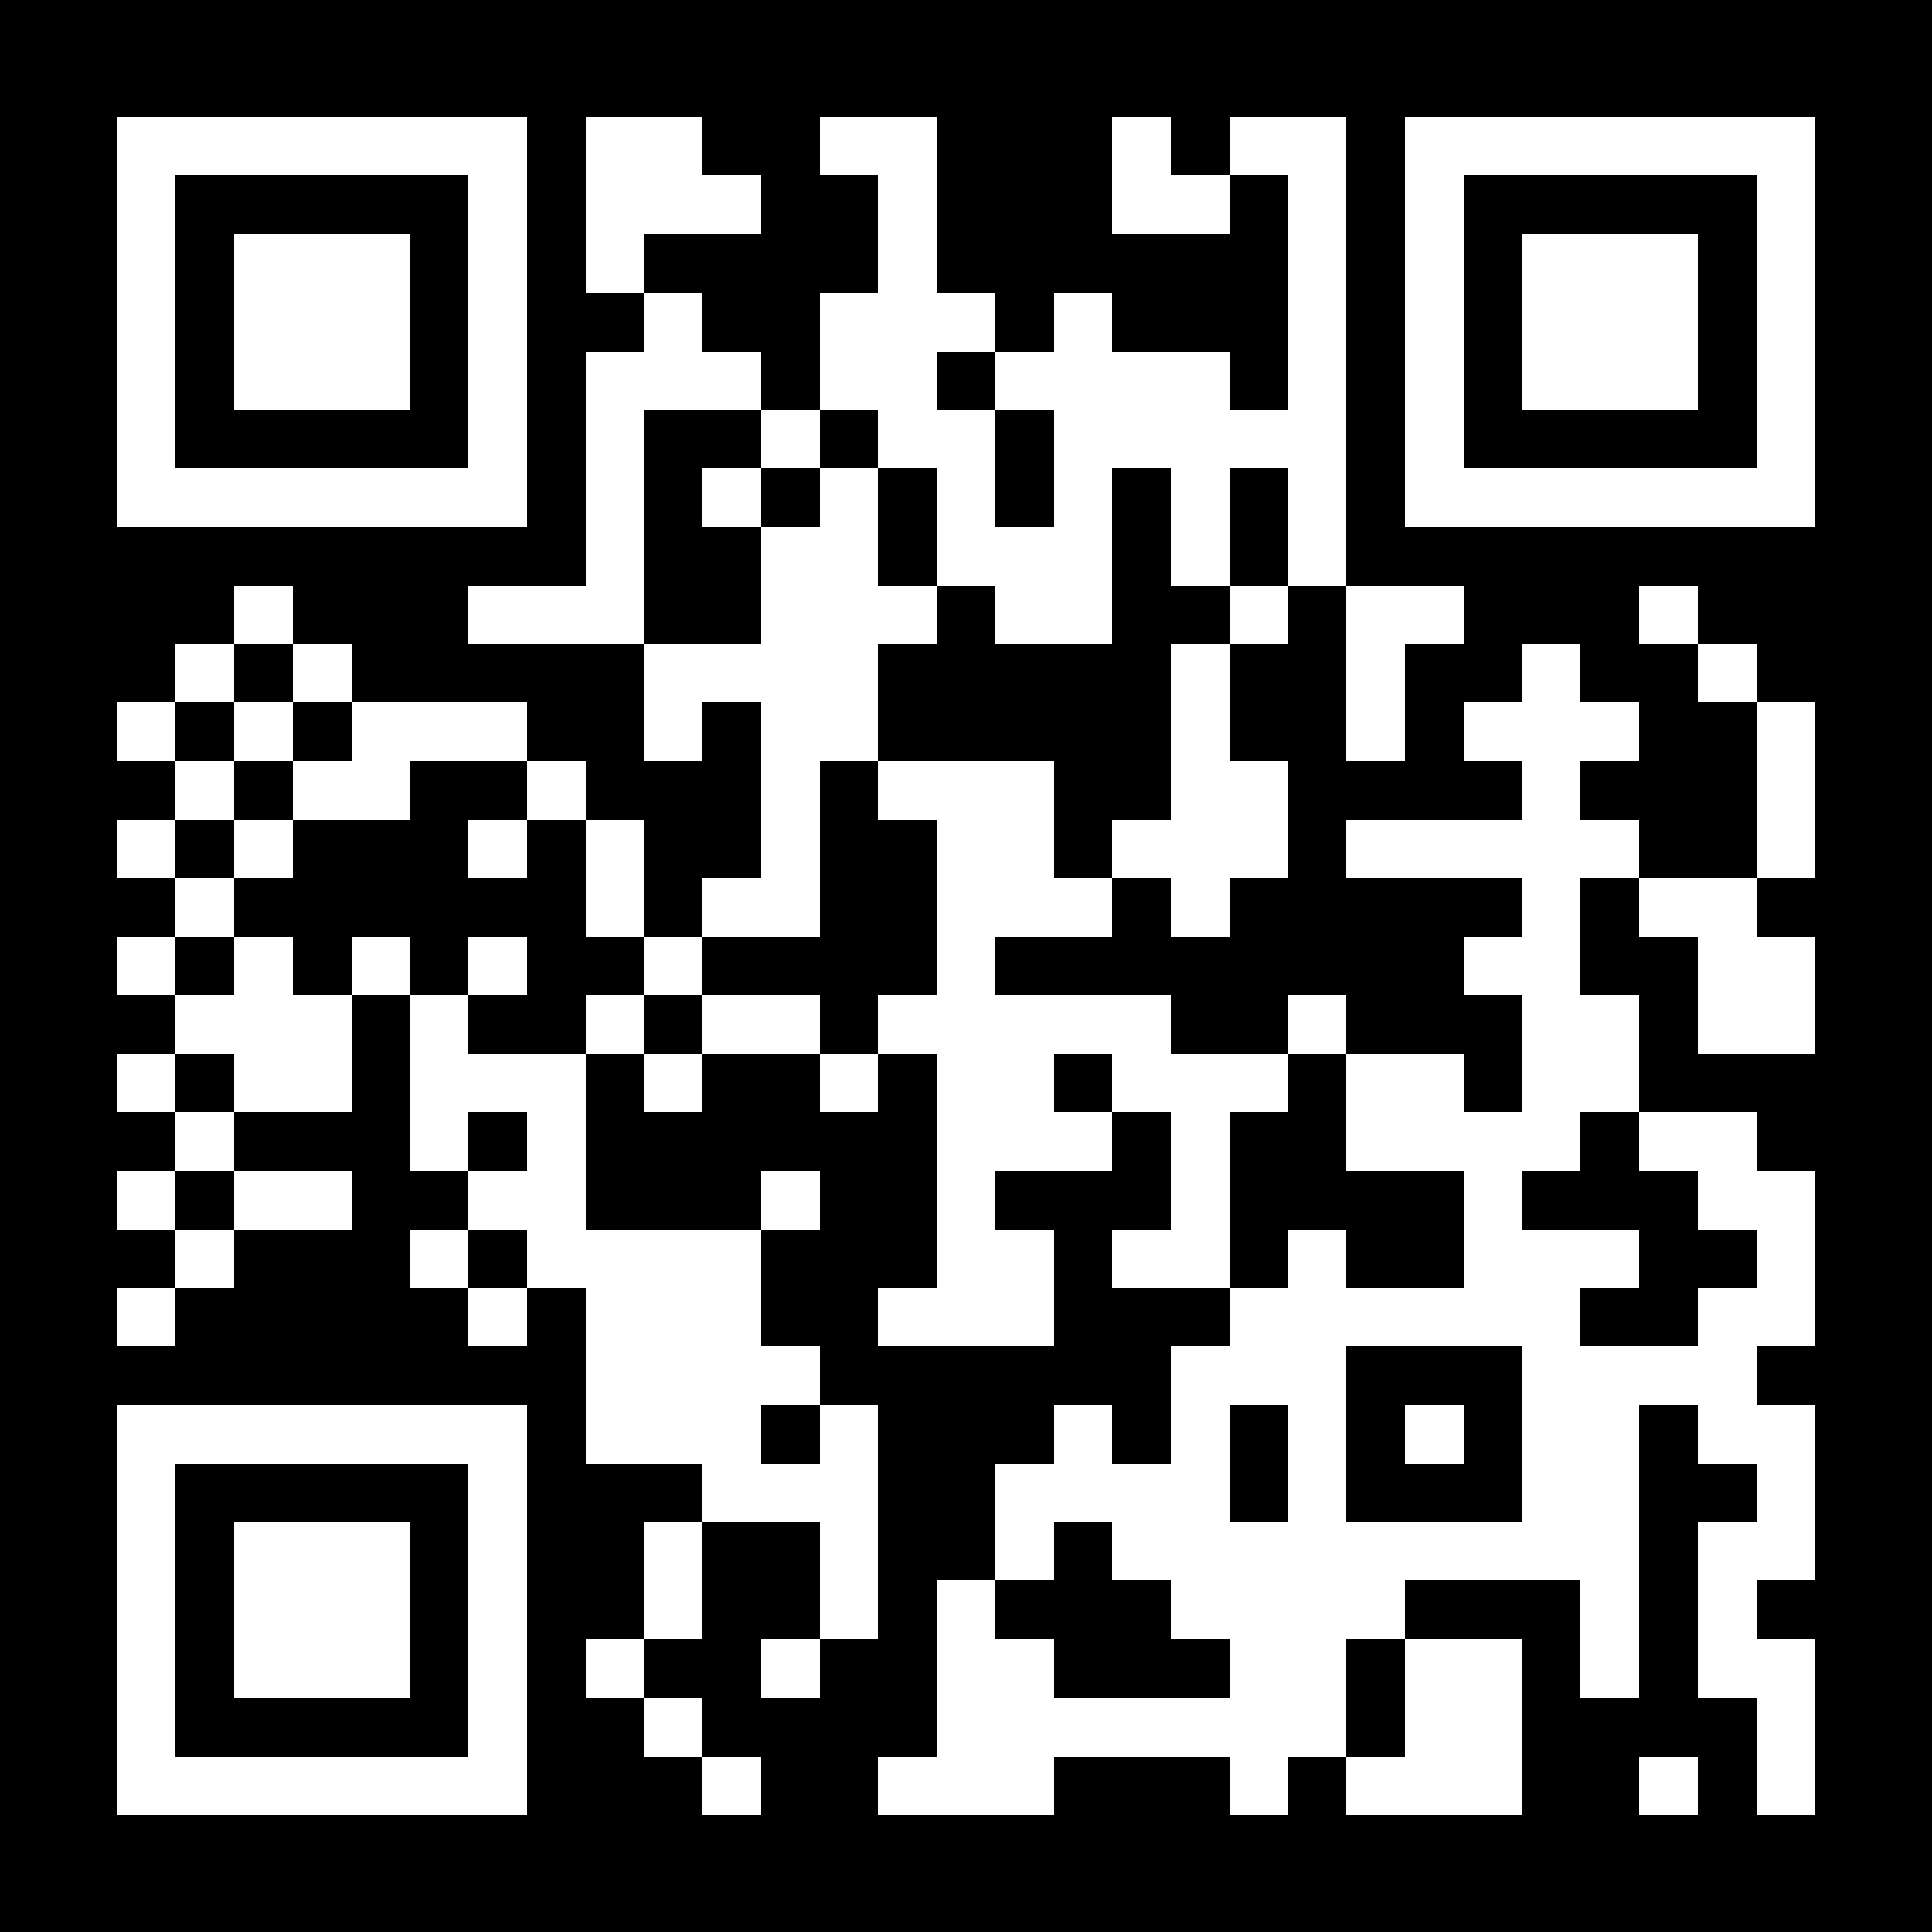
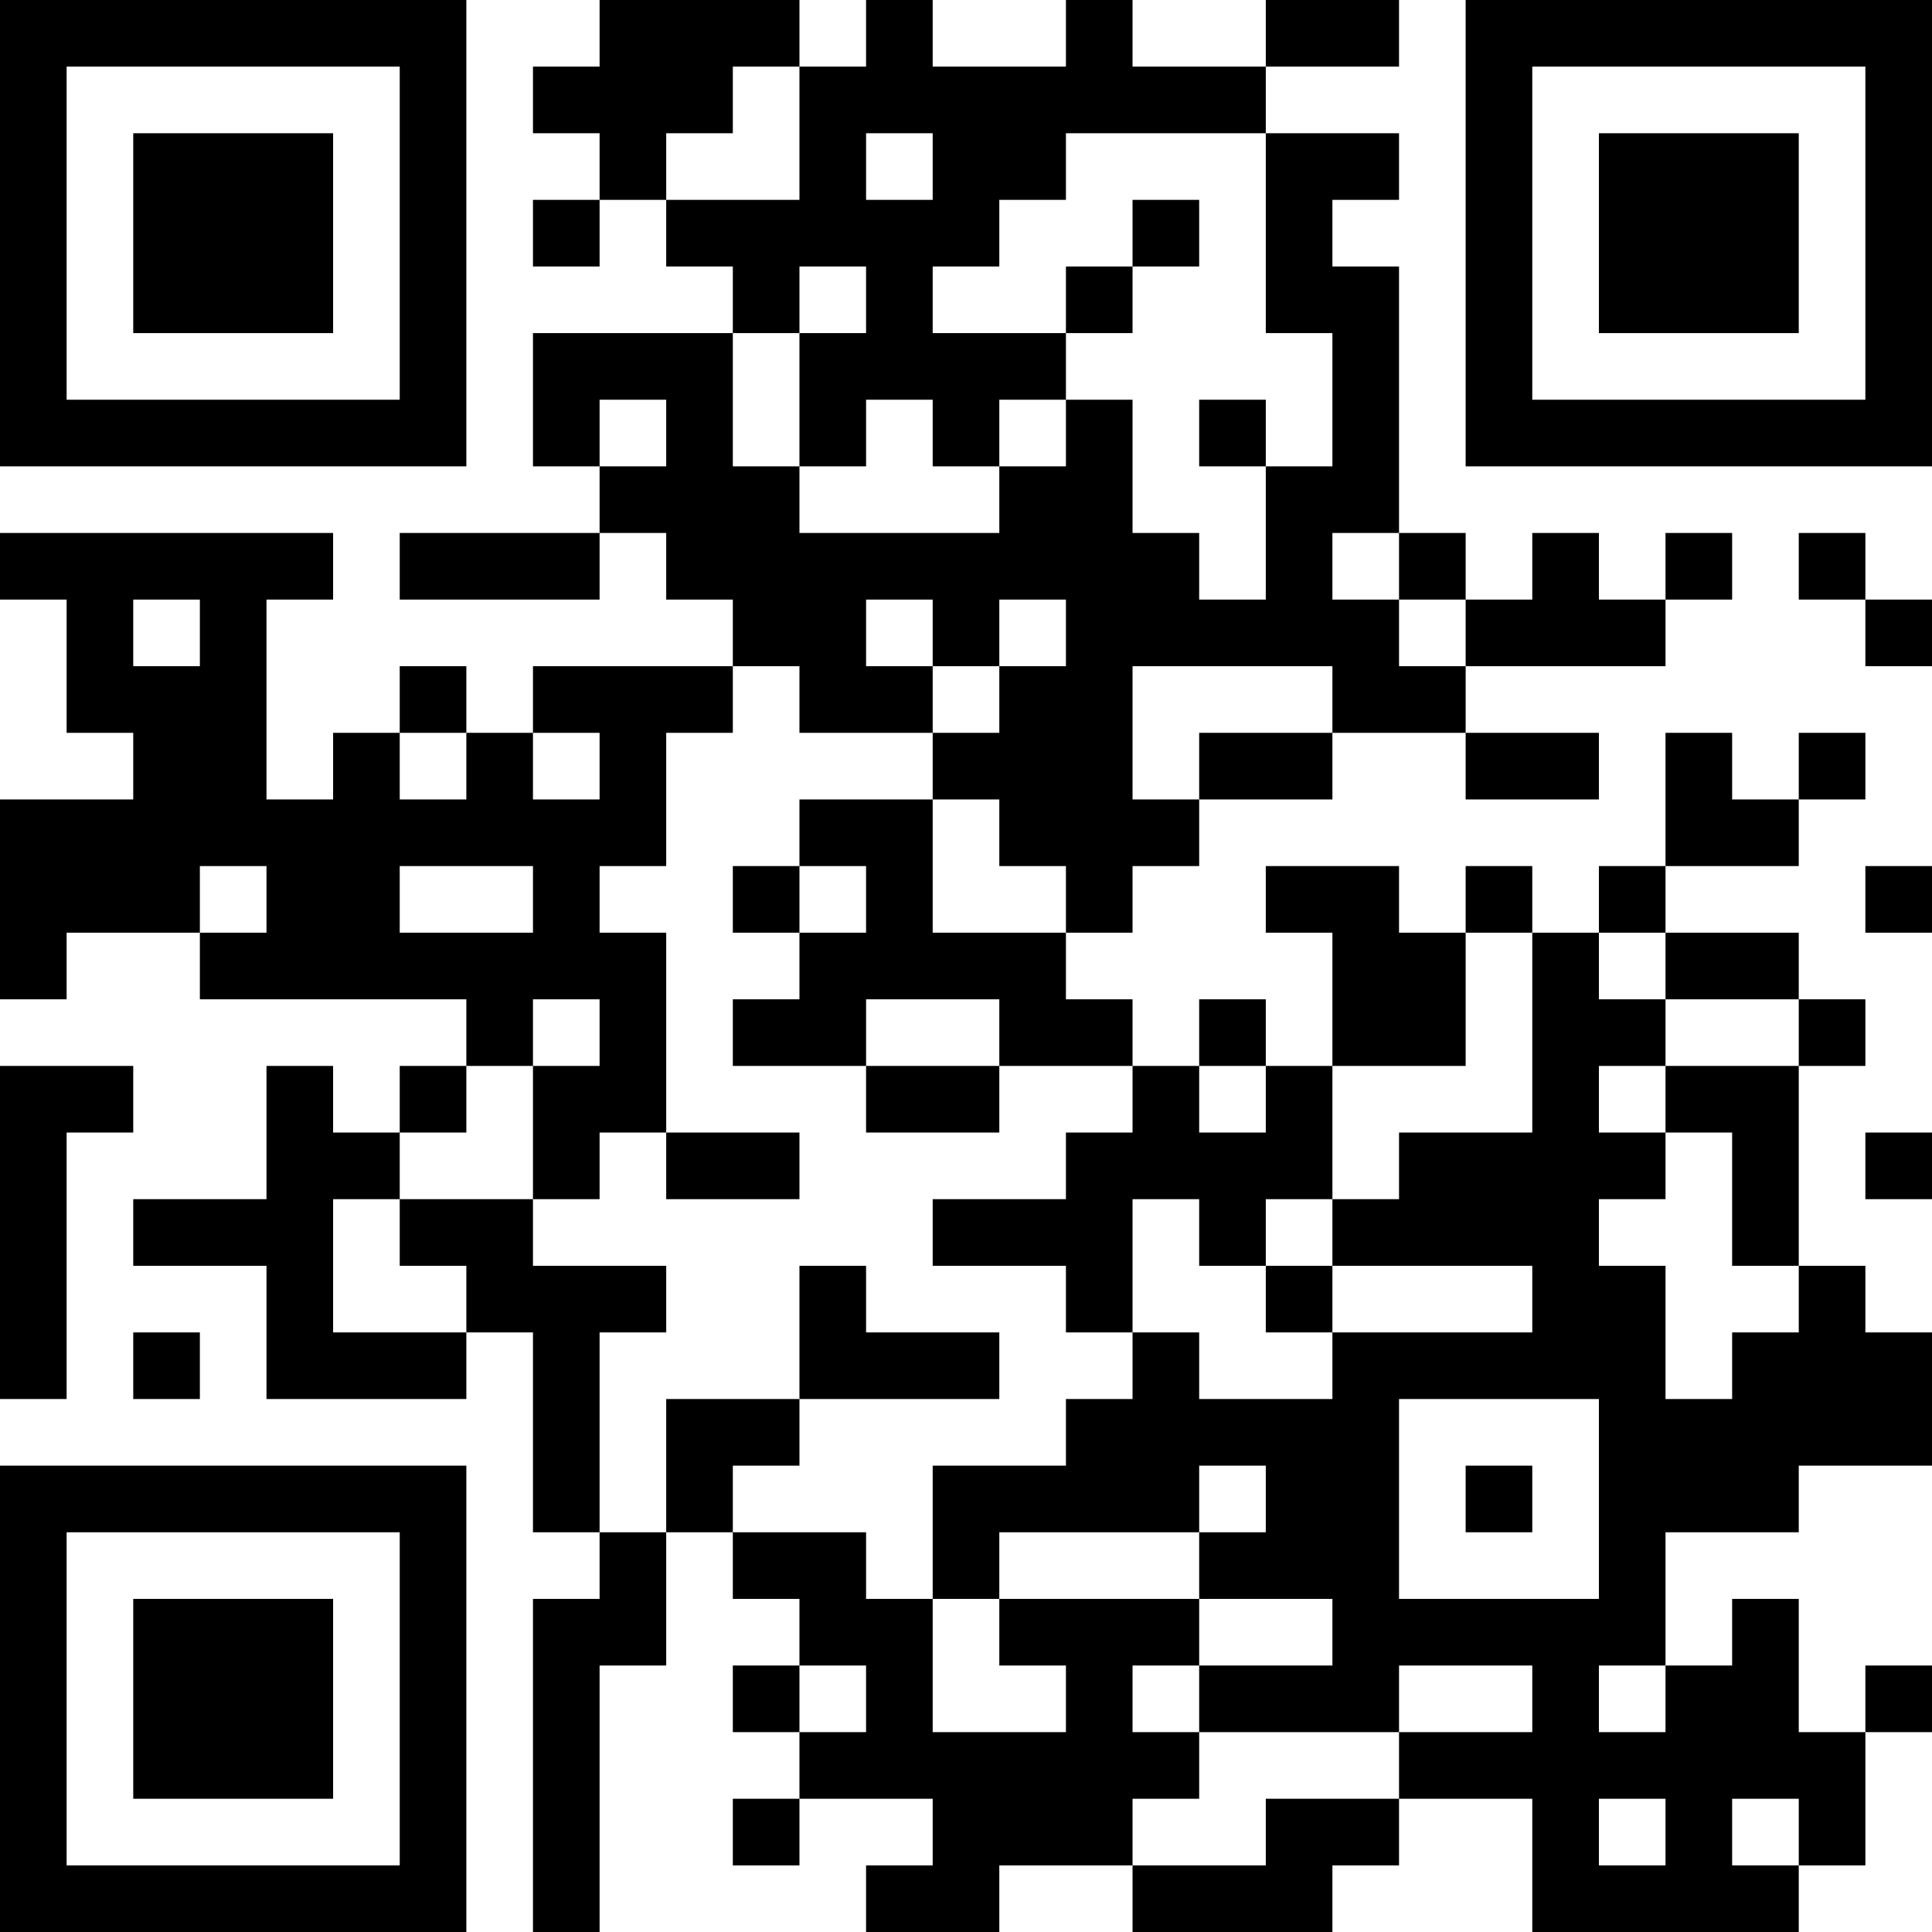
- <svg xmlns="http://www.w3.org/2000/svg" width="198" height="198" viewBox="0 0 198 198" shape-rendering="crispEdges">
-   <rect width="100%" height="100%" fill="#000" />
-   <rect x="12" y="12" width="6" height="6" fill="#fff" />
-   <rect x="18" y="12" width="6" height="6" fill="#fff" />
-   <rect x="24" y="12" width="6" height="6" fill="#fff" />
-   <rect x="30" y="12" width="6" height="6" fill="#fff" />
-   <rect x="36" y="12" width="6" height="6" fill="#fff" />
-   <rect x="42" y="12" width="6" height="6" fill="#fff" />
-   <rect x="48" y="12" width="6" height="6" fill="#fff" />
-   <rect x="60" y="12" width="6" height="6" fill="#fff" />
-   <rect x="66" y="12" width="6" height="6" fill="#fff" />
-   <rect x="84" y="12" width="6" height="6" fill="#fff" />
-   <rect x="90" y="12" width="6" height="6" fill="#fff" />
-   <rect x="114" y="12" width="6" height="6" fill="#fff" />
-   <rect x="126" y="12" width="6" height="6" fill="#fff" />
-   <rect x="132" y="12" width="6" height="6" fill="#fff" />
-   <rect x="144" y="12" width="6" height="6" fill="#fff" />
-   <rect x="150" y="12" width="6" height="6" fill="#fff" />
-   <rect x="156" y="12" width="6" height="6" fill="#fff" />
-   <rect x="162" y="12" width="6" height="6" fill="#fff" />
-   <rect x="168" y="12" width="6" height="6" fill="#fff" />
-   <rect x="174" y="12" width="6" height="6" fill="#fff" />
-   <rect x="180" y="12" width="6" height="6" fill="#fff" />
-   <rect x="12" y="18" width="6" height="6" fill="#fff" />
-   <rect x="48" y="18" width="6" height="6" fill="#fff" />
-   <rect x="60" y="18" width="6" height="6" fill="#fff" />
-   <rect x="66" y="18" width="6" height="6" fill="#fff" />
-   <rect x="72" y="18" width="6" height="6" fill="#fff" />
-   <rect x="90" y="18" width="6" height="6" fill="#fff" />
-   <rect x="114" y="18" width="6" height="6" fill="#fff" />
-   <rect x="120" y="18" width="6" height="6" fill="#fff" />
-   <rect x="132" y="18" width="6" height="6" fill="#fff" />
-   <rect x="144" y="18" width="6" height="6" fill="#fff" />
-   <rect x="180" y="18" width="6" height="6" fill="#fff" />
-   <rect x="12" y="24" width="6" height="6" fill="#fff" />
-   <rect x="24" y="24" width="6" height="6" fill="#fff" />
-   <rect x="30" y="24" width="6" height="6" fill="#fff" />
-   <rect x="36" y="24" width="6" height="6" fill="#fff" />
-   <rect x="48" y="24" width="6" height="6" fill="#fff" />
-   <rect x="60" y="24" width="6" height="6" fill="#fff" />
-   <rect x="90" y="24" width="6" height="6" fill="#fff" />
-   <rect x="132" y="24" width="6" height="6" fill="#fff" />
-   <rect x="144" y="24" width="6" height="6" fill="#fff" />
-   <rect x="156" y="24" width="6" height="6" fill="#fff" />
-   <rect x="162" y="24" width="6" height="6" fill="#fff" />
-   <rect x="168" y="24" width="6" height="6" fill="#fff" />
-   <rect x="180" y="24" width="6" height="6" fill="#fff" />
-   <rect x="12" y="30" width="6" height="6" fill="#fff" />
-   <rect x="24" y="30" width="6" height="6" fill="#fff" />
-   <rect x="30" y="30" width="6" height="6" fill="#fff" />
-   <rect x="36" y="30" width="6" height="6" fill="#fff" />
-   <rect x="48" y="30" width="6" height="6" fill="#fff" />
-   <rect x="66" y="30" width="6" height="6" fill="#fff" />
-   <rect x="84" y="30" width="6" height="6" fill="#fff" />
-   <rect x="90" y="30" width="6" height="6" fill="#fff" />
-   <rect x="96" y="30" width="6" height="6" fill="#fff" />
-   <rect x="108" y="30" width="6" height="6" fill="#fff" />
-   <rect x="132" y="30" width="6" height="6" fill="#fff" />
-   <rect x="144" y="30" width="6" height="6" fill="#fff" />
-   <rect x="156" y="30" width="6" height="6" fill="#fff" />
-   <rect x="162" y="30" width="6" height="6" fill="#fff" />
-   <rect x="168" y="30" width="6" height="6" fill="#fff" />
-   <rect x="180" y="30" width="6" height="6" fill="#fff" />
-   <rect x="12" y="36" width="6" height="6" fill="#fff" />
-   <rect x="24" y="36" width="6" height="6" fill="#fff" />
-   <rect x="30" y="36" width="6" height="6" fill="#fff" />
-   <rect x="36" y="36" width="6" height="6" fill="#fff" />
-   <rect x="48" y="36" width="6" height="6" fill="#fff" />
-   <rect x="60" y="36" width="6" height="6" fill="#fff" />
-   <rect x="66" y="36" width="6" height="6" fill="#fff" />
-   <rect x="72" y="36" width="6" height="6" fill="#fff" />
-   <rect x="84" y="36" width="6" height="6" fill="#fff" />
-   <rect x="90" y="36" width="6" height="6" fill="#fff" />
-   <rect x="102" y="36" width="6" height="6" fill="#fff" />
-   <rect x="108" y="36" width="6" height="6" fill="#fff" />
-   <rect x="114" y="36" width="6" height="6" fill="#fff" />
-   <rect x="120" y="36" width="6" height="6" fill="#fff" />
-   <rect x="132" y="36" width="6" height="6" fill="#fff" />
-   <rect x="144" y="36" width="6" height="6" fill="#fff" />
-   <rect x="156" y="36" width="6" height="6" fill="#fff" />
-   <rect x="162" y="36" width="6" height="6" fill="#fff" />
-   <rect x="168" y="36" width="6" height="6" fill="#fff" />
-   <rect x="180" y="36" width="6" height="6" fill="#fff" />
-   <rect x="12" y="42" width="6" height="6" fill="#fff" />
-   <rect x="48" y="42" width="6" height="6" fill="#fff" />
-   <rect x="60" y="42" width="6" height="6" fill="#fff" />
-   <rect x="78" y="42" width="6" height="6" fill="#fff" />
-   <rect x="90" y="42" width="6" height="6" fill="#fff" />
-   <rect x="96" y="42" width="6" height="6" fill="#fff" />
-   <rect x="108" y="42" width="6" height="6" fill="#fff" />
-   <rect x="114" y="42" width="6" height="6" fill="#fff" />
-   <rect x="120" y="42" width="6" height="6" fill="#fff" />
-   <rect x="126" y="42" width="6" height="6" fill="#fff" />
-   <rect x="132" y="42" width="6" height="6" fill="#fff" />
-   <rect x="144" y="42" width="6" height="6" fill="#fff" />
-   <rect x="180" y="42" width="6" height="6" fill="#fff" />
-   <rect x="12" y="48" width="6" height="6" fill="#fff" />
-   <rect x="18" y="48" width="6" height="6" fill="#fff" />
-   <rect x="24" y="48" width="6" height="6" fill="#fff" />
-   <rect x="30" y="48" width="6" height="6" fill="#fff" />
-   <rect x="36" y="48" width="6" height="6" fill="#fff" />
-   <rect x="42" y="48" width="6" height="6" fill="#fff" />
-   <rect x="48" y="48" width="6" height="6" fill="#fff" />
-   <rect x="60" y="48" width="6" height="6" fill="#fff" />
-   <rect x="72" y="48" width="6" height="6" fill="#fff" />
-   <rect x="84" y="48" width="6" height="6" fill="#fff" />
-   <rect x="96" y="48" width="6" height="6" fill="#fff" />
-   <rect x="108" y="48" width="6" height="6" fill="#fff" />
-   <rect x="120" y="48" width="6" height="6" fill="#fff" />
-   <rect x="132" y="48" width="6" height="6" fill="#fff" />
-   <rect x="144" y="48" width="6" height="6" fill="#fff" />
-   <rect x="150" y="48" width="6" height="6" fill="#fff" />
-   <rect x="156" y="48" width="6" height="6" fill="#fff" />
-   <rect x="162" y="48" width="6" height="6" fill="#fff" />
-   <rect x="168" y="48" width="6" height="6" fill="#fff" />
-   <rect x="174" y="48" width="6" height="6" fill="#fff" />
-   <rect x="180" y="48" width="6" height="6" fill="#fff" />
-   <rect x="60" y="54" width="6" height="6" fill="#fff" />
-   <rect x="78" y="54" width="6" height="6" fill="#fff" />
-   <rect x="84" y="54" width="6" height="6" fill="#fff" />
-   <rect x="96" y="54" width="6" height="6" fill="#fff" />
-   <rect x="102" y="54" width="6" height="6" fill="#fff" />
-   <rect x="108" y="54" width="6" height="6" fill="#fff" />
-   <rect x="120" y="54" width="6" height="6" fill="#fff" />
-   <rect x="132" y="54" width="6" height="6" fill="#fff" />
-   <rect x="24" y="60" width="6" height="6" fill="#fff" />
-   <rect x="48" y="60" width="6" height="6" fill="#fff" />
-   <rect x="54" y="60" width="6" height="6" fill="#fff" />
-   <rect x="60" y="60" width="6" height="6" fill="#fff" />
-   <rect x="78" y="60" width="6" height="6" fill="#fff" />
-   <rect x="84" y="60" width="6" height="6" fill="#fff" />
-   <rect x="90" y="60" width="6" height="6" fill="#fff" />
-   <rect x="102" y="60" width="6" height="6" fill="#fff" />
-   <rect x="108" y="60" width="6" height="6" fill="#fff" />
-   <rect x="126" y="60" width="6" height="6" fill="#fff" />
-   <rect x="138" y="60" width="6" height="6" fill="#fff" />
-   <rect x="144" y="60" width="6" height="6" fill="#fff" />
-   <rect x="168" y="60" width="6" height="6" fill="#fff" />
-   <rect x="18" y="66" width="6" height="6" fill="#fff" />
-   <rect x="30" y="66" width="6" height="6" fill="#fff" />
-   <rect x="66" y="66" width="6" height="6" fill="#fff" />
-   <rect x="72" y="66" width="6" height="6" fill="#fff" />
-   <rect x="78" y="66" width="6" height="6" fill="#fff" />
-   <rect x="84" y="66" width="6" height="6" fill="#fff" />
-   <rect x="120" y="66" width="6" height="6" fill="#fff" />
-   <rect x="138" y="66" width="6" height="6" fill="#fff" />
-   <rect x="156" y="66" width="6" height="6" fill="#fff" />
-   <rect x="174" y="66" width="6" height="6" fill="#fff" />
-   <rect x="12" y="72" width="6" height="6" fill="#fff" />
-   <rect x="24" y="72" width="6" height="6" fill="#fff" />
-   <rect x="36" y="72" width="6" height="6" fill="#fff" />
-   <rect x="42" y="72" width="6" height="6" fill="#fff" />
-   <rect x="48" y="72" width="6" height="6" fill="#fff" />
-   <rect x="66" y="72" width="6" height="6" fill="#fff" />
-   <rect x="78" y="72" width="6" height="6" fill="#fff" />
-   <rect x="84" y="72" width="6" height="6" fill="#fff" />
-   <rect x="120" y="72" width="6" height="6" fill="#fff" />
-   <rect x="138" y="72" width="6" height="6" fill="#fff" />
-   <rect x="150" y="72" width="6" height="6" fill="#fff" />
-   <rect x="156" y="72" width="6" height="6" fill="#fff" />
-   <rect x="162" y="72" width="6" height="6" fill="#fff" />
-   <rect x="180" y="72" width="6" height="6" fill="#fff" />
-   <rect x="18" y="78" width="6" height="6" fill="#fff" />
-   <rect x="30" y="78" width="6" height="6" fill="#fff" />
-   <rect x="36" y="78" width="6" height="6" fill="#fff" />
-   <rect x="54" y="78" width="6" height="6" fill="#fff" />
-   <rect x="78" y="78" width="6" height="6" fill="#fff" />
-   <rect x="90" y="78" width="6" height="6" fill="#fff" />
-   <rect x="96" y="78" width="6" height="6" fill="#fff" />
-   <rect x="102" y="78" width="6" height="6" fill="#fff" />
-   <rect x="120" y="78" width="6" height="6" fill="#fff" />
-   <rect x="126" y="78" width="6" height="6" fill="#fff" />
-   <rect x="156" y="78" width="6" height="6" fill="#fff" />
-   <rect x="180" y="78" width="6" height="6" fill="#fff" />
-   <rect x="12" y="84" width="6" height="6" fill="#fff" />
-   <rect x="24" y="84" width="6" height="6" fill="#fff" />
-   <rect x="48" y="84" width="6" height="6" fill="#fff" />
-   <rect x="60" y="84" width="6" height="6" fill="#fff" />
-   <rect x="78" y="84" width="6" height="6" fill="#fff" />
-   <rect x="96" y="84" width="6" height="6" fill="#fff" />
-   <rect x="102" y="84" width="6" height="6" fill="#fff" />
-   <rect x="114" y="84" width="6" height="6" fill="#fff" />
-   <rect x="120" y="84" width="6" height="6" fill="#fff" />
-   <rect x="126" y="84" width="6" height="6" fill="#fff" />
-   <rect x="138" y="84" width="6" height="6" fill="#fff" />
-   <rect x="144" y="84" width="6" height="6" fill="#fff" />
-   <rect x="150" y="84" width="6" height="6" fill="#fff" />
-   <rect x="156" y="84" width="6" height="6" fill="#fff" />
-   <rect x="162" y="84" width="6" height="6" fill="#fff" />
-   <rect x="180" y="84" width="6" height="6" fill="#fff" />
-   <rect x="18" y="90" width="6" height="6" fill="#fff" />
-   <rect x="60" y="90" width="6" height="6" fill="#fff" />
-   <rect x="72" y="90" width="6" height="6" fill="#fff" />
-   <rect x="78" y="90" width="6" height="6" fill="#fff" />
-   <rect x="96" y="90" width="6" height="6" fill="#fff" />
-   <rect x="102" y="90" width="6" height="6" fill="#fff" />
-   <rect x="108" y="90" width="6" height="6" fill="#fff" />
-   <rect x="120" y="90" width="6" height="6" fill="#fff" />
-   <rect x="156" y="90" width="6" height="6" fill="#fff" />
-   <rect x="168" y="90" width="6" height="6" fill="#fff" />
-   <rect x="174" y="90" width="6" height="6" fill="#fff" />
-   <rect x="12" y="96" width="6" height="6" fill="#fff" />
-   <rect x="24" y="96" width="6" height="6" fill="#fff" />
-   <rect x="36" y="96" width="6" height="6" fill="#fff" />
-   <rect x="48" y="96" width="6" height="6" fill="#fff" />
-   <rect x="66" y="96" width="6" height="6" fill="#fff" />
-   <rect x="96" y="96" width="6" height="6" fill="#fff" />
-   <rect x="150" y="96" width="6" height="6" fill="#fff" />
-   <rect x="156" y="96" width="6" height="6" fill="#fff" />
-   <rect x="174" y="96" width="6" height="6" fill="#fff" />
-   <rect x="180" y="96" width="6" height="6" fill="#fff" />
-   <rect x="18" y="102" width="6" height="6" fill="#fff" />
-   <rect x="24" y="102" width="6" height="6" fill="#fff" />
-   <rect x="30" y="102" width="6" height="6" fill="#fff" />
-   <rect x="42" y="102" width="6" height="6" fill="#fff" />
-   <rect x="60" y="102" width="6" height="6" fill="#fff" />
-   <rect x="72" y="102" width="6" height="6" fill="#fff" />
-   <rect x="78" y="102" width="6" height="6" fill="#fff" />
-   <rect x="90" y="102" width="6" height="6" fill="#fff" />
-   <rect x="96" y="102" width="6" height="6" fill="#fff" />
-   <rect x="102" y="102" width="6" height="6" fill="#fff" />
-   <rect x="108" y="102" width="6" height="6" fill="#fff" />
-   <rect x="114" y="102" width="6" height="6" fill="#fff" />
-   <rect x="132" y="102" width="6" height="6" fill="#fff" />
-   <rect x="156" y="102" width="6" height="6" fill="#fff" />
-   <rect x="162" y="102" width="6" height="6" fill="#fff" />
-   <rect x="174" y="102" width="6" height="6" fill="#fff" />
-   <rect x="180" y="102" width="6" height="6" fill="#fff" />
-   <rect x="12" y="108" width="6" height="6" fill="#fff" />
-   <rect x="24" y="108" width="6" height="6" fill="#fff" />
-   <rect x="30" y="108" width="6" height="6" fill="#fff" />
-   <rect x="42" y="108" width="6" height="6" fill="#fff" />
-   <rect x="48" y="108" width="6" height="6" fill="#fff" />
-   <rect x="54" y="108" width="6" height="6" fill="#fff" />
-   <rect x="66" y="108" width="6" height="6" fill="#fff" />
-   <rect x="84" y="108" width="6" height="6" fill="#fff" />
-   <rect x="96" y="108" width="6" height="6" fill="#fff" />
-   <rect x="102" y="108" width="6" height="6" fill="#fff" />
-   <rect x="114" y="108" width="6" height="6" fill="#fff" />
-   <rect x="120" y="108" width="6" height="6" fill="#fff" />
-   <rect x="126" y="108" width="6" height="6" fill="#fff" />
-   <rect x="138" y="108" width="6" height="6" fill="#fff" />
-   <rect x="144" y="108" width="6" height="6" fill="#fff" />
-   <rect x="156" y="108" width="6" height="6" fill="#fff" />
-   <rect x="162" y="108" width="6" height="6" fill="#fff" />
-   <rect x="18" y="114" width="6" height="6" fill="#fff" />
-   <rect x="42" y="114" width="6" height="6" fill="#fff" />
-   <rect x="54" y="114" width="6" height="6" fill="#fff" />
-   <rect x="96" y="114" width="6" height="6" fill="#fff" />
-   <rect x="102" y="114" width="6" height="6" fill="#fff" />
-   <rect x="108" y="114" width="6" height="6" fill="#fff" />
-   <rect x="120" y="114" width="6" height="6" fill="#fff" />
-   <rect x="138" y="114" width="6" height="6" fill="#fff" />
-   <rect x="144" y="114" width="6" height="6" fill="#fff" />
-   <rect x="150" y="114" width="6" height="6" fill="#fff" />
-   <rect x="156" y="114" width="6" height="6" fill="#fff" />
-   <rect x="168" y="114" width="6" height="6" fill="#fff" />
-   <rect x="174" y="114" width="6" height="6" fill="#fff" />
-   <rect x="12" y="120" width="6" height="6" fill="#fff" />
-   <rect x="24" y="120" width="6" height="6" fill="#fff" />
-   <rect x="30" y="120" width="6" height="6" fill="#fff" />
-   <rect x="48" y="120" width="6" height="6" fill="#fff" />
-   <rect x="54" y="120" width="6" height="6" fill="#fff" />
-   <rect x="78" y="120" width="6" height="6" fill="#fff" />
-   <rect x="96" y="120" width="6" height="6" fill="#fff" />
-   <rect x="120" y="120" width="6" height="6" fill="#fff" />
-   <rect x="150" y="120" width="6" height="6" fill="#fff" />
-   <rect x="174" y="120" width="6" height="6" fill="#fff" />
-   <rect x="180" y="120" width="6" height="6" fill="#fff" />
-   <rect x="18" y="126" width="6" height="6" fill="#fff" />
-   <rect x="42" y="126" width="6" height="6" fill="#fff" />
-   <rect x="54" y="126" width="6" height="6" fill="#fff" />
-   <rect x="60" y="126" width="6" height="6" fill="#fff" />
-   <rect x="66" y="126" width="6" height="6" fill="#fff" />
-   <rect x="72" y="126" width="6" height="6" fill="#fff" />
-   <rect x="96" y="126" width="6" height="6" fill="#fff" />
-   <rect x="102" y="126" width="6" height="6" fill="#fff" />
-   <rect x="114" y="126" width="6" height="6" fill="#fff" />
-   <rect x="120" y="126" width="6" height="6" fill="#fff" />
-   <rect x="132" y="126" width="6" height="6" fill="#fff" />
-   <rect x="150" y="126" width="6" height="6" fill="#fff" />
-   <rect x="156" y="126" width="6" height="6" fill="#fff" />
-   <rect x="162" y="126" width="6" height="6" fill="#fff" />
-   <rect x="180" y="126" width="6" height="6" fill="#fff" />
-   <rect x="12" y="132" width="6" height="6" fill="#fff" />
-   <rect x="48" y="132" width="6" height="6" fill="#fff" />
-   <rect x="60" y="132" width="6" height="6" fill="#fff" />
-   <rect x="66" y="132" width="6" height="6" fill="#fff" />
-   <rect x="72" y="132" width="6" height="6" fill="#fff" />
-   <rect x="90" y="132" width="6" height="6" fill="#fff" />
-   <rect x="96" y="132" width="6" height="6" fill="#fff" />
-   <rect x="102" y="132" width="6" height="6" fill="#fff" />
-   <rect x="126" y="132" width="6" height="6" fill="#fff" />
-   <rect x="132" y="132" width="6" height="6" fill="#fff" />
-   <rect x="138" y="132" width="6" height="6" fill="#fff" />
-   <rect x="144" y="132" width="6" height="6" fill="#fff" />
-   <rect x="150" y="132" width="6" height="6" fill="#fff" />
-   <rect x="156" y="132" width="6" height="6" fill="#fff" />
-   <rect x="174" y="132" width="6" height="6" fill="#fff" />
-   <rect x="180" y="132" width="6" height="6" fill="#fff" />
-   <rect x="60" y="138" width="6" height="6" fill="#fff" />
-   <rect x="66" y="138" width="6" height="6" fill="#fff" />
-   <rect x="72" y="138" width="6" height="6" fill="#fff" />
-   <rect x="78" y="138" width="6" height="6" fill="#fff" />
-   <rect x="120" y="138" width="6" height="6" fill="#fff" />
-   <rect x="126" y="138" width="6" height="6" fill="#fff" />
-   <rect x="132" y="138" width="6" height="6" fill="#fff" />
-   <rect x="156" y="138" width="6" height="6" fill="#fff" />
-   <rect x="162" y="138" width="6" height="6" fill="#fff" />
-   <rect x="168" y="138" width="6" height="6" fill="#fff" />
-   <rect x="174" y="138" width="6" height="6" fill="#fff" />
-   <rect x="12" y="144" width="6" height="6" fill="#fff" />
-   <rect x="18" y="144" width="6" height="6" fill="#fff" />
-   <rect x="24" y="144" width="6" height="6" fill="#fff" />
-   <rect x="30" y="144" width="6" height="6" fill="#fff" />
-   <rect x="36" y="144" width="6" height="6" fill="#fff" />
-   <rect x="42" y="144" width="6" height="6" fill="#fff" />
-   <rect x="48" y="144" width="6" height="6" fill="#fff" />
-   <rect x="60" y="144" width="6" height="6" fill="#fff" />
-   <rect x="66" y="144" width="6" height="6" fill="#fff" />
-   <rect x="72" y="144" width="6" height="6" fill="#fff" />
-   <rect x="84" y="144" width="6" height="6" fill="#fff" />
-   <rect x="108" y="144" width="6" height="6" fill="#fff" />
-   <rect x="120" y="144" width="6" height="6" fill="#fff" />
-   <rect x="132" y="144" width="6" height="6" fill="#fff" />
-   <rect x="144" y="144" width="6" height="6" fill="#fff" />
-   <rect x="156" y="144" width="6" height="6" fill="#fff" />
-   <rect x="162" y="144" width="6" height="6" fill="#fff" />
-   <rect x="174" y="144" width="6" height="6" fill="#fff" />
-   <rect x="180" y="144" width="6" height="6" fill="#fff" />
-   <rect x="12" y="150" width="6" height="6" fill="#fff" />
-   <rect x="48" y="150" width="6" height="6" fill="#fff" />
-   <rect x="72" y="150" width="6" height="6" fill="#fff" />
-   <rect x="78" y="150" width="6" height="6" fill="#fff" />
-   <rect x="84" y="150" width="6" height="6" fill="#fff" />
-   <rect x="102" y="150" width="6" height="6" fill="#fff" />
-   <rect x="108" y="150" width="6" height="6" fill="#fff" />
-   <rect x="114" y="150" width="6" height="6" fill="#fff" />
-   <rect x="120" y="150" width="6" height="6" fill="#fff" />
-   <rect x="132" y="150" width="6" height="6" fill="#fff" />
-   <rect x="156" y="150" width="6" height="6" fill="#fff" />
-   <rect x="162" y="150" width="6" height="6" fill="#fff" />
-   <rect x="180" y="150" width="6" height="6" fill="#fff" />
-   <rect x="12" y="156" width="6" height="6" fill="#fff" />
-   <rect x="24" y="156" width="6" height="6" fill="#fff" />
-   <rect x="30" y="156" width="6" height="6" fill="#fff" />
-   <rect x="36" y="156" width="6" height="6" fill="#fff" />
-   <rect x="48" y="156" width="6" height="6" fill="#fff" />
-   <rect x="66" y="156" width="6" height="6" fill="#fff" />
-   <rect x="84" y="156" width="6" height="6" fill="#fff" />
-   <rect x="102" y="156" width="6" height="6" fill="#fff" />
-   <rect x="114" y="156" width="6" height="6" fill="#fff" />
-   <rect x="120" y="156" width="6" height="6" fill="#fff" />
-   <rect x="126" y="156" width="6" height="6" fill="#fff" />
-   <rect x="132" y="156" width="6" height="6" fill="#fff" />
-   <rect x="138" y="156" width="6" height="6" fill="#fff" />
-   <rect x="144" y="156" width="6" height="6" fill="#fff" />
-   <rect x="150" y="156" width="6" height="6" fill="#fff" />
-   <rect x="156" y="156" width="6" height="6" fill="#fff" />
-   <rect x="162" y="156" width="6" height="6" fill="#fff" />
-   <rect x="174" y="156" width="6" height="6" fill="#fff" />
-   <rect x="180" y="156" width="6" height="6" fill="#fff" />
-   <rect x="12" y="162" width="6" height="6" fill="#fff" />
-   <rect x="24" y="162" width="6" height="6" fill="#fff" />
-   <rect x="30" y="162" width="6" height="6" fill="#fff" />
-   <rect x="36" y="162" width="6" height="6" fill="#fff" />
-   <rect x="48" y="162" width="6" height="6" fill="#fff" />
-   <rect x="66" y="162" width="6" height="6" fill="#fff" />
-   <rect x="84" y="162" width="6" height="6" fill="#fff" />
-   <rect x="96" y="162" width="6" height="6" fill="#fff" />
-   <rect x="120" y="162" width="6" height="6" fill="#fff" />
-   <rect x="126" y="162" width="6" height="6" fill="#fff" />
-   <rect x="132" y="162" width="6" height="6" fill="#fff" />
-   <rect x="138" y="162" width="6" height="6" fill="#fff" />
-   <rect x="162" y="162" width="6" height="6" fill="#fff" />
-   <rect x="174" y="162" width="6" height="6" fill="#fff" />
-   <rect x="12" y="168" width="6" height="6" fill="#fff" />
-   <rect x="24" y="168" width="6" height="6" fill="#fff" />
-   <rect x="30" y="168" width="6" height="6" fill="#fff" />
-   <rect x="36" y="168" width="6" height="6" fill="#fff" />
-   <rect x="48" y="168" width="6" height="6" fill="#fff" />
-   <rect x="60" y="168" width="6" height="6" fill="#fff" />
-   <rect x="78" y="168" width="6" height="6" fill="#fff" />
-   <rect x="96" y="168" width="6" height="6" fill="#fff" />
-   <rect x="102" y="168" width="6" height="6" fill="#fff" />
-   <rect x="126" y="168" width="6" height="6" fill="#fff" />
-   <rect x="132" y="168" width="6" height="6" fill="#fff" />
-   <rect x="144" y="168" width="6" height="6" fill="#fff" />
-   <rect x="150" y="168" width="6" height="6" fill="#fff" />
-   <rect x="162" y="168" width="6" height="6" fill="#fff" />
-   <rect x="174" y="168" width="6" height="6" fill="#fff" />
-   <rect x="180" y="168" width="6" height="6" fill="#fff" />
-   <rect x="12" y="174" width="6" height="6" fill="#fff" />
-   <rect x="48" y="174" width="6" height="6" fill="#fff" />
-   <rect x="66" y="174" width="6" height="6" fill="#fff" />
-   <rect x="96" y="174" width="6" height="6" fill="#fff" />
-   <rect x="102" y="174" width="6" height="6" fill="#fff" />
-   <rect x="108" y="174" width="6" height="6" fill="#fff" />
-   <rect x="114" y="174" width="6" height="6" fill="#fff" />
-   <rect x="120" y="174" width="6" height="6" fill="#fff" />
-   <rect x="126" y="174" width="6" height="6" fill="#fff" />
-   <rect x="132" y="174" width="6" height="6" fill="#fff" />
-   <rect x="144" y="174" width="6" height="6" fill="#fff" />
-   <rect x="150" y="174" width="6" height="6" fill="#fff" />
-   <rect x="180" y="174" width="6" height="6" fill="#fff" />
-   <rect x="12" y="180" width="6" height="6" fill="#fff" />
-   <rect x="18" y="180" width="6" height="6" fill="#fff" />
-   <rect x="24" y="180" width="6" height="6" fill="#fff" />
-   <rect x="30" y="180" width="6" height="6" fill="#fff" />
-   <rect x="36" y="180" width="6" height="6" fill="#fff" />
-   <rect x="42" y="180" width="6" height="6" fill="#fff" />
-   <rect x="48" y="180" width="6" height="6" fill="#fff" />
-   <rect x="72" y="180" width="6" height="6" fill="#fff" />
-   <rect x="90" y="180" width="6" height="6" fill="#fff" />
-   <rect x="96" y="180" width="6" height="6" fill="#fff" />
-   <rect x="102" y="180" width="6" height="6" fill="#fff" />
-   <rect x="126" y="180" width="6" height="6" fill="#fff" />
-   <rect x="138" y="180" width="6" height="6" fill="#fff" />
-   <rect x="144" y="180" width="6" height="6" fill="#fff" />
-   <rect x="150" y="180" width="6" height="6" fill="#fff" />
-   <rect x="168" y="180" width="6" height="6" fill="#fff" />
-   <rect x="180" y="180" width="6" height="6" fill="#fff" />
+ <svg xmlns="http://www.w3.org/2000/svg" version="1.1" width="232" height="232">
+   <rect style="fill:rgb(255, 255, 255);fill-opacity:1" x="0" y="0" width="232" height="232" />
+   <g id="elements">
+     <path style="fill:rgb(0, 0, 0)" d="M 0,0 l 8,0 0,8 -8,0 z M 8,0 l 8,0 0,8 -8,0 z M 16,0 l 8,0 0,8 -8,0 z M 24,0 l 8,0 0,8 -8,0 z M 32,0 l 8,0 0,8 -8,0 z M 40,0 l 8,0 0,8 -8,0 z M 48,0 l 8,0 0,8 -8,0 z M 72,0 l 8,0 0,8 -8,0 z M 80,0 l 8,0 0,8 -8,0 z M 88,0 l 8,0 0,8 -8,0 z M 104,0 l 8,0 0,8 -8,0 z M 128,0 l 8,0 0,8 -8,0 z M 152,0 l 8,0 0,8 -8,0 z M 160,0 l 8,0 0,8 -8,0 z M 176,0 l 8,0 0,8 -8,0 z M 184,0 l 8,0 0,8 -8,0 z M 192,0 l 8,0 0,8 -8,0 z M 200,0 l 8,0 0,8 -8,0 z M 208,0 l 8,0 0,8 -8,0 z M 216,0 l 8,0 0,8 -8,0 z M 224,0 l 8,0 0,8 -8,0 z M 0,8 l 8,0 0,8 -8,0 z M 48,8 l 8,0 0,8 -8,0 z M 64,8 l 8,0 0,8 -8,0 z M 72,8 l 8,0 0,8 -8,0 z M 80,8 l 8,0 0,8 -8,0 z M 96,8 l 8,0 0,8 -8,0 z M 104,8 l 8,0 0,8 -8,0 z M 112,8 l 8,0 0,8 -8,0 z M 120,8 l 8,0 0,8 -8,0 z M 128,8 l 8,0 0,8 -8,0 z M 136,8 l 8,0 0,8 -8,0 z M 144,8 l 8,0 0,8 -8,0 z M 176,8 l 8,0 0,8 -8,0 z M 224,8 l 8,0 0,8 -8,0 z M 0,16 l 8,0 0,8 -8,0 z M 16,16 l 8,0 0,8 -8,0 z M 24,16 l 8,0 0,8 -8,0 z M 32,16 l 8,0 0,8 -8,0 z M 48,16 l 8,0 0,8 -8,0 z M 72,16 l 8,0 0,8 -8,0 z M 96,16 l 8,0 0,8 -8,0 z M 112,16 l 8,0 0,8 -8,0 z M 120,16 l 8,0 0,8 -8,0 z M 152,16 l 8,0 0,8 -8,0 z M 160,16 l 8,0 0,8 -8,0 z M 176,16 l 8,0 0,8 -8,0 z M 192,16 l 8,0 0,8 -8,0 z M 200,16 l 8,0 0,8 -8,0 z M 208,16 l 8,0 0,8 -8,0 z M 224,16 l 8,0 0,8 -8,0 z M 0,24 l 8,0 0,8 -8,0 z M 16,24 l 8,0 0,8 -8,0 z M 24,24 l 8,0 0,8 -8,0 z M 32,24 l 8,0 0,8 -8,0 z M 48,24 l 8,0 0,8 -8,0 z M 64,24 l 8,0 0,8 -8,0 z M 80,24 l 8,0 0,8 -8,0 z M 88,24 l 8,0 0,8 -8,0 z M 96,24 l 8,0 0,8 -8,0 z M 104,24 l 8,0 0,8 -8,0 z M 112,24 l 8,0 0,8 -8,0 z M 136,24 l 8,0 0,8 -8,0 z M 152,24 l 8,0 0,8 -8,0 z M 176,24 l 8,0 0,8 -8,0 z M 192,24 l 8,0 0,8 -8,0 z M 200,24 l 8,0 0,8 -8,0 z M 208,24 l 8,0 0,8 -8,0 z M 224,24 l 8,0 0,8 -8,0 z M 0,32 l 8,0 0,8 -8,0 z M 16,32 l 8,0 0,8 -8,0 z M 24,32 l 8,0 0,8 -8,0 z M 32,32 l 8,0 0,8 -8,0 z M 48,32 l 8,0 0,8 -8,0 z M 88,32 l 8,0 0,8 -8,0 z M 104,32 l 8,0 0,8 -8,0 z M 128,32 l 8,0 0,8 -8,0 z M 152,32 l 8,0 0,8 -8,0 z M 160,32 l 8,0 0,8 -8,0 z M 176,32 l 8,0 0,8 -8,0 z M 192,32 l 8,0 0,8 -8,0 z M 200,32 l 8,0 0,8 -8,0 z M 208,32 l 8,0 0,8 -8,0 z M 224,32 l 8,0 0,8 -8,0 z M 0,40 l 8,0 0,8 -8,0 z M 48,40 l 8,0 0,8 -8,0 z M 64,40 l 8,0 0,8 -8,0 z M 72,40 l 8,0 0,8 -8,0 z M 80,40 l 8,0 0,8 -8,0 z M 96,40 l 8,0 0,8 -8,0 z M 104,40 l 8,0 0,8 -8,0 z M 112,40 l 8,0 0,8 -8,0 z M 120,40 l 8,0 0,8 -8,0 z M 160,40 l 8,0 0,8 -8,0 z M 176,40 l 8,0 0,8 -8,0 z M 224,40 l 8,0 0,8 -8,0 z M 0,48 l 8,0 0,8 -8,0 z M 8,48 l 8,0 0,8 -8,0 z M 16,48 l 8,0 0,8 -8,0 z M 24,48 l 8,0 0,8 -8,0 z M 32,48 l 8,0 0,8 -8,0 z M 40,48 l 8,0 0,8 -8,0 z M 48,48 l 8,0 0,8 -8,0 z M 64,48 l 8,0 0,8 -8,0 z M 80,48 l 8,0 0,8 -8,0 z M 96,48 l 8,0 0,8 -8,0 z M 112,48 l 8,0 0,8 -8,0 z M 128,48 l 8,0 0,8 -8,0 z M 144,48 l 8,0 0,8 -8,0 z M 160,48 l 8,0 0,8 -8,0 z M 176,48 l 8,0 0,8 -8,0 z M 184,48 l 8,0 0,8 -8,0 z M 192,48 l 8,0 0,8 -8,0 z M 200,48 l 8,0 0,8 -8,0 z M 208,48 l 8,0 0,8 -8,0 z M 216,48 l 8,0 0,8 -8,0 z M 224,48 l 8,0 0,8 -8,0 z M 72,56 l 8,0 0,8 -8,0 z M 80,56 l 8,0 0,8 -8,0 z M 88,56 l 8,0 0,8 -8,0 z M 120,56 l 8,0 0,8 -8,0 z M 128,56 l 8,0 0,8 -8,0 z M 152,56 l 8,0 0,8 -8,0 z M 160,56 l 8,0 0,8 -8,0 z M 0,64 l 8,0 0,8 -8,0 z M 8,64 l 8,0 0,8 -8,0 z M 16,64 l 8,0 0,8 -8,0 z M 24,64 l 8,0 0,8 -8,0 z M 32,64 l 8,0 0,8 -8,0 z M 48,64 l 8,0 0,8 -8,0 z M 56,64 l 8,0 0,8 -8,0 z M 64,64 l 8,0 0,8 -8,0 z M 80,64 l 8,0 0,8 -8,0 z M 88,64 l 8,0 0,8 -8,0 z M 96,64 l 8,0 0,8 -8,0 z M 104,64 l 8,0 0,8 -8,0 z M 112,64 l 8,0 0,8 -8,0 z M 120,64 l 8,0 0,8 -8,0 z M 128,64 l 8,0 0,8 -8,0 z M 136,64 l 8,0 0,8 -8,0 z M 152,64 l 8,0 0,8 -8,0 z M 168,64 l 8,0 0,8 -8,0 z M 184,64 l 8,0 0,8 -8,0 z M 200,64 l 8,0 0,8 -8,0 z M 216,64 l 8,0 0,8 -8,0 z M 8,72 l 8,0 0,8 -8,0 z M 24,72 l 8,0 0,8 -8,0 z M 88,72 l 8,0 0,8 -8,0 z M 96,72 l 8,0 0,8 -8,0 z M 112,72 l 8,0 0,8 -8,0 z M 128,72 l 8,0 0,8 -8,0 z M 136,72 l 8,0 0,8 -8,0 z M 144,72 l 8,0 0,8 -8,0 z M 152,72 l 8,0 0,8 -8,0 z M 160,72 l 8,0 0,8 -8,0 z M 176,72 l 8,0 0,8 -8,0 z M 184,72 l 8,0 0,8 -8,0 z M 192,72 l 8,0 0,8 -8,0 z M 224,72 l 8,0 0,8 -8,0 z M 8,80 l 8,0 0,8 -8,0 z M 16,80 l 8,0 0,8 -8,0 z M 24,80 l 8,0 0,8 -8,0 z M 48,80 l 8,0 0,8 -8,0 z M 64,80 l 8,0 0,8 -8,0 z M 72,80 l 8,0 0,8 -8,0 z M 80,80 l 8,0 0,8 -8,0 z M 96,80 l 8,0 0,8 -8,0 z M 104,80 l 8,0 0,8 -8,0 z M 120,80 l 8,0 0,8 -8,0 z M 128,80 l 8,0 0,8 -8,0 z M 160,80 l 8,0 0,8 -8,0 z M 168,80 l 8,0 0,8 -8,0 z M 16,88 l 8,0 0,8 -8,0 z M 24,88 l 8,0 0,8 -8,0 z M 40,88 l 8,0 0,8 -8,0 z M 56,88 l 8,0 0,8 -8,0 z M 72,88 l 8,0 0,8 -8,0 z M 112,88 l 8,0 0,8 -8,0 z M 120,88 l 8,0 0,8 -8,0 z M 128,88 l 8,0 0,8 -8,0 z M 144,88 l 8,0 0,8 -8,0 z M 152,88 l 8,0 0,8 -8,0 z M 176,88 l 8,0 0,8 -8,0 z M 184,88 l 8,0 0,8 -8,0 z M 200,88 l 8,0 0,8 -8,0 z M 216,88 l 8,0 0,8 -8,0 z M 0,96 l 8,0 0,8 -8,0 z M 8,96 l 8,0 0,8 -8,0 z M 16,96 l 8,0 0,8 -8,0 z M 24,96 l 8,0 0,8 -8,0 z M 32,96 l 8,0 0,8 -8,0 z M 40,96 l 8,0 0,8 -8,0 z M 48,96 l 8,0 0,8 -8,0 z M 56,96 l 8,0 0,8 -8,0 z M 64,96 l 8,0 0,8 -8,0 z M 72,96 l 8,0 0,8 -8,0 z M 96,96 l 8,0 0,8 -8,0 z M 104,96 l 8,0 0,8 -8,0 z M 120,96 l 8,0 0,8 -8,0 z M 128,96 l 8,0 0,8 -8,0 z M 136,96 l 8,0 0,8 -8,0 z M 200,96 l 8,0 0,8 -8,0 z M 208,96 l 8,0 0,8 -8,0 z M 0,104 l 8,0 0,8 -8,0 z M 8,104 l 8,0 0,8 -8,0 z M 16,104 l 8,0 0,8 -8,0 z M 32,104 l 8,0 0,8 -8,0 z M 40,104 l 8,0 0,8 -8,0 z M 64,104 l 8,0 0,8 -8,0 z M 88,104 l 8,0 0,8 -8,0 z M 104,104 l 8,0 0,8 -8,0 z M 128,104 l 8,0 0,8 -8,0 z M 152,104 l 8,0 0,8 -8,0 z M 160,104 l 8,0 0,8 -8,0 z M 176,104 l 8,0 0,8 -8,0 z M 192,104 l 8,0 0,8 -8,0 z M 224,104 l 8,0 0,8 -8,0 z M 0,112 l 8,0 0,8 -8,0 z M 24,112 l 8,0 0,8 -8,0 z M 32,112 l 8,0 0,8 -8,0 z M 40,112 l 8,0 0,8 -8,0 z M 48,112 l 8,0 0,8 -8,0 z M 56,112 l 8,0 0,8 -8,0 z M 64,112 l 8,0 0,8 -8,0 z M 72,112 l 8,0 0,8 -8,0 z M 96,112 l 8,0 0,8 -8,0 z M 104,112 l 8,0 0,8 -8,0 z M 112,112 l 8,0 0,8 -8,0 z M 120,112 l 8,0 0,8 -8,0 z M 160,112 l 8,0 0,8 -8,0 z M 168,112 l 8,0 0,8 -8,0 z M 184,112 l 8,0 0,8 -8,0 z M 200,112 l 8,0 0,8 -8,0 z M 208,112 l 8,0 0,8 -8,0 z M 56,120 l 8,0 0,8 -8,0 z M 72,120 l 8,0 0,8 -8,0 z M 88,120 l 8,0 0,8 -8,0 z M 96,120 l 8,0 0,8 -8,0 z M 120,120 l 8,0 0,8 -8,0 z M 128,120 l 8,0 0,8 -8,0 z M 144,120 l 8,0 0,8 -8,0 z M 160,120 l 8,0 0,8 -8,0 z M 168,120 l 8,0 0,8 -8,0 z M 184,120 l 8,0 0,8 -8,0 z M 192,120 l 8,0 0,8 -8,0 z M 216,120 l 8,0 0,8 -8,0 z M 0,128 l 8,0 0,8 -8,0 z M 8,128 l 8,0 0,8 -8,0 z M 32,128 l 8,0 0,8 -8,0 z M 48,128 l 8,0 0,8 -8,0 z M 64,128 l 8,0 0,8 -8,0 z M 72,128 l 8,0 0,8 -8,0 z M 104,128 l 8,0 0,8 -8,0 z M 112,128 l 8,0 0,8 -8,0 z M 136,128 l 8,0 0,8 -8,0 z M 152,128 l 8,0 0,8 -8,0 z M 184,128 l 8,0 0,8 -8,0 z M 200,128 l 8,0 0,8 -8,0 z M 208,128 l 8,0 0,8 -8,0 z M 0,136 l 8,0 0,8 -8,0 z M 32,136 l 8,0 0,8 -8,0 z M 40,136 l 8,0 0,8 -8,0 z M 64,136 l 8,0 0,8 -8,0 z M 80,136 l 8,0 0,8 -8,0 z M 88,136 l 8,0 0,8 -8,0 z M 128,136 l 8,0 0,8 -8,0 z M 136,136 l 8,0 0,8 -8,0 z M 144,136 l 8,0 0,8 -8,0 z M 152,136 l 8,0 0,8 -8,0 z M 168,136 l 8,0 0,8 -8,0 z M 176,136 l 8,0 0,8 -8,0 z M 184,136 l 8,0 0,8 -8,0 z M 192,136 l 8,0 0,8 -8,0 z M 208,136 l 8,0 0,8 -8,0 z M 224,136 l 8,0 0,8 -8,0 z M 0,144 l 8,0 0,8 -8,0 z M 16,144 l 8,0 0,8 -8,0 z M 24,144 l 8,0 0,8 -8,0 z M 32,144 l 8,0 0,8 -8,0 z M 48,144 l 8,0 0,8 -8,0 z M 56,144 l 8,0 0,8 -8,0 z M 112,144 l 8,0 0,8 -8,0 z M 120,144 l 8,0 0,8 -8,0 z M 128,144 l 8,0 0,8 -8,0 z M 144,144 l 8,0 0,8 -8,0 z M 160,144 l 8,0 0,8 -8,0 z M 168,144 l 8,0 0,8 -8,0 z M 176,144 l 8,0 0,8 -8,0 z M 184,144 l 8,0 0,8 -8,0 z M 208,144 l 8,0 0,8 -8,0 z M 0,152 l 8,0 0,8 -8,0 z M 32,152 l 8,0 0,8 -8,0 z M 56,152 l 8,0 0,8 -8,0 z M 64,152 l 8,0 0,8 -8,0 z M 72,152 l 8,0 0,8 -8,0 z M 96,152 l 8,0 0,8 -8,0 z M 128,152 l 8,0 0,8 -8,0 z M 152,152 l 8,0 0,8 -8,0 z M 184,152 l 8,0 0,8 -8,0 z M 192,152 l 8,0 0,8 -8,0 z M 216,152 l 8,0 0,8 -8,0 z M 0,160 l 8,0 0,8 -8,0 z M 16,160 l 8,0 0,8 -8,0 z M 32,160 l 8,0 0,8 -8,0 z M 40,160 l 8,0 0,8 -8,0 z M 48,160 l 8,0 0,8 -8,0 z M 64,160 l 8,0 0,8 -8,0 z M 96,160 l 8,0 0,8 -8,0 z M 104,160 l 8,0 0,8 -8,0 z M 112,160 l 8,0 0,8 -8,0 z M 136,160 l 8,0 0,8 -8,0 z M 160,160 l 8,0 0,8 -8,0 z M 168,160 l 8,0 0,8 -8,0 z M 176,160 l 8,0 0,8 -8,0 z M 184,160 l 8,0 0,8 -8,0 z M 192,160 l 8,0 0,8 -8,0 z M 208,160 l 8,0 0,8 -8,0 z M 216,160 l 8,0 0,8 -8,0 z M 224,160 l 8,0 0,8 -8,0 z M 64,168 l 8,0 0,8 -8,0 z M 80,168 l 8,0 0,8 -8,0 z M 88,168 l 8,0 0,8 -8,0 z M 128,168 l 8,0 0,8 -8,0 z M 136,168 l 8,0 0,8 -8,0 z M 144,168 l 8,0 0,8 -8,0 z M 152,168 l 8,0 0,8 -8,0 z M 160,168 l 8,0 0,8 -8,0 z M 192,168 l 8,0 0,8 -8,0 z M 200,168 l 8,0 0,8 -8,0 z M 208,168 l 8,0 0,8 -8,0 z M 216,168 l 8,0 0,8 -8,0 z M 224,168 l 8,0 0,8 -8,0 z M 0,176 l 8,0 0,8 -8,0 z M 8,176 l 8,0 0,8 -8,0 z M 16,176 l 8,0 0,8 -8,0 z M 24,176 l 8,0 0,8 -8,0 z M 32,176 l 8,0 0,8 -8,0 z M 40,176 l 8,0 0,8 -8,0 z M 48,176 l 8,0 0,8 -8,0 z M 64,176 l 8,0 0,8 -8,0 z M 80,176 l 8,0 0,8 -8,0 z M 112,176 l 8,0 0,8 -8,0 z M 120,176 l 8,0 0,8 -8,0 z M 128,176 l 8,0 0,8 -8,0 z M 136,176 l 8,0 0,8 -8,0 z M 152,176 l 8,0 0,8 -8,0 z M 160,176 l 8,0 0,8 -8,0 z M 176,176 l 8,0 0,8 -8,0 z M 192,176 l 8,0 0,8 -8,0 z M 200,176 l 8,0 0,8 -8,0 z M 208,176 l 8,0 0,8 -8,0 z M 0,184 l 8,0 0,8 -8,0 z M 48,184 l 8,0 0,8 -8,0 z M 72,184 l 8,0 0,8 -8,0 z M 88,184 l 8,0 0,8 -8,0 z M 96,184 l 8,0 0,8 -8,0 z M 112,184 l 8,0 0,8 -8,0 z M 144,184 l 8,0 0,8 -8,0 z M 152,184 l 8,0 0,8 -8,0 z M 160,184 l 8,0 0,8 -8,0 z M 192,184 l 8,0 0,8 -8,0 z M 0,192 l 8,0 0,8 -8,0 z M 16,192 l 8,0 0,8 -8,0 z M 24,192 l 8,0 0,8 -8,0 z M 32,192 l 8,0 0,8 -8,0 z M 48,192 l 8,0 0,8 -8,0 z M 64,192 l 8,0 0,8 -8,0 z M 72,192 l 8,0 0,8 -8,0 z M 96,192 l 8,0 0,8 -8,0 z M 104,192 l 8,0 0,8 -8,0 z M 120,192 l 8,0 0,8 -8,0 z M 128,192 l 8,0 0,8 -8,0 z M 136,192 l 8,0 0,8 -8,0 z M 160,192 l 8,0 0,8 -8,0 z M 168,192 l 8,0 0,8 -8,0 z M 176,192 l 8,0 0,8 -8,0 z M 184,192 l 8,0 0,8 -8,0 z M 192,192 l 8,0 0,8 -8,0 z M 208,192 l 8,0 0,8 -8,0 z M 0,200 l 8,0 0,8 -8,0 z M 16,200 l 8,0 0,8 -8,0 z M 24,200 l 8,0 0,8 -8,0 z M 32,200 l 8,0 0,8 -8,0 z M 48,200 l 8,0 0,8 -8,0 z M 64,200 l 8,0 0,8 -8,0 z M 88,200 l 8,0 0,8 -8,0 z M 104,200 l 8,0 0,8 -8,0 z M 128,200 l 8,0 0,8 -8,0 z M 144,200 l 8,0 0,8 -8,0 z M 152,200 l 8,0 0,8 -8,0 z M 160,200 l 8,0 0,8 -8,0 z M 184,200 l 8,0 0,8 -8,0 z M 200,200 l 8,0 0,8 -8,0 z M 208,200 l 8,0 0,8 -8,0 z M 224,200 l 8,0 0,8 -8,0 z M 0,208 l 8,0 0,8 -8,0 z M 16,208 l 8,0 0,8 -8,0 z M 24,208 l 8,0 0,8 -8,0 z M 32,208 l 8,0 0,8 -8,0 z M 48,208 l 8,0 0,8 -8,0 z M 64,208 l 8,0 0,8 -8,0 z M 96,208 l 8,0 0,8 -8,0 z M 104,208 l 8,0 0,8 -8,0 z M 112,208 l 8,0 0,8 -8,0 z M 120,208 l 8,0 0,8 -8,0 z M 128,208 l 8,0 0,8 -8,0 z M 136,208 l 8,0 0,8 -8,0 z M 168,208 l 8,0 0,8 -8,0 z M 176,208 l 8,0 0,8 -8,0 z M 184,208 l 8,0 0,8 -8,0 z M 192,208 l 8,0 0,8 -8,0 z M 200,208 l 8,0 0,8 -8,0 z M 208,208 l 8,0 0,8 -8,0 z M 216,208 l 8,0 0,8 -8,0 z M 0,216 l 8,0 0,8 -8,0 z M 48,216 l 8,0 0,8 -8,0 z M 64,216 l 8,0 0,8 -8,0 z M 88,216 l 8,0 0,8 -8,0 z M 112,216 l 8,0 0,8 -8,0 z M 120,216 l 8,0 0,8 -8,0 z M 128,216 l 8,0 0,8 -8,0 z M 152,216 l 8,0 0,8 -8,0 z M 160,216 l 8,0 0,8 -8,0 z M 184,216 l 8,0 0,8 -8,0 z M 200,216 l 8,0 0,8 -8,0 z M 216,216 l 8,0 0,8 -8,0 z M 0,224 l 8,0 0,8 -8,0 z M 8,224 l 8,0 0,8 -8,0 z M 16,224 l 8,0 0,8 -8,0 z M 24,224 l 8,0 0,8 -8,0 z M 32,224 l 8,0 0,8 -8,0 z M 40,224 l 8,0 0,8 -8,0 z M 48,224 l 8,0 0,8 -8,0 z M 64,224 l 8,0 0,8 -8,0 z M 104,224 l 8,0 0,8 -8,0 z M 112,224 l 8,0 0,8 -8,0 z M 136,224 l 8,0 0,8 -8,0 z M 144,224 l 8,0 0,8 -8,0 z M 152,224 l 8,0 0,8 -8,0 z M 184,224 l 8,0 0,8 -8,0 z M 192,224 l 8,0 0,8 -8,0 z M 200,224 l 8,0 0,8 -8,0 z M 208,224 l 8,0 0,8 -8,0 z " />
+   </g>
</svg>
